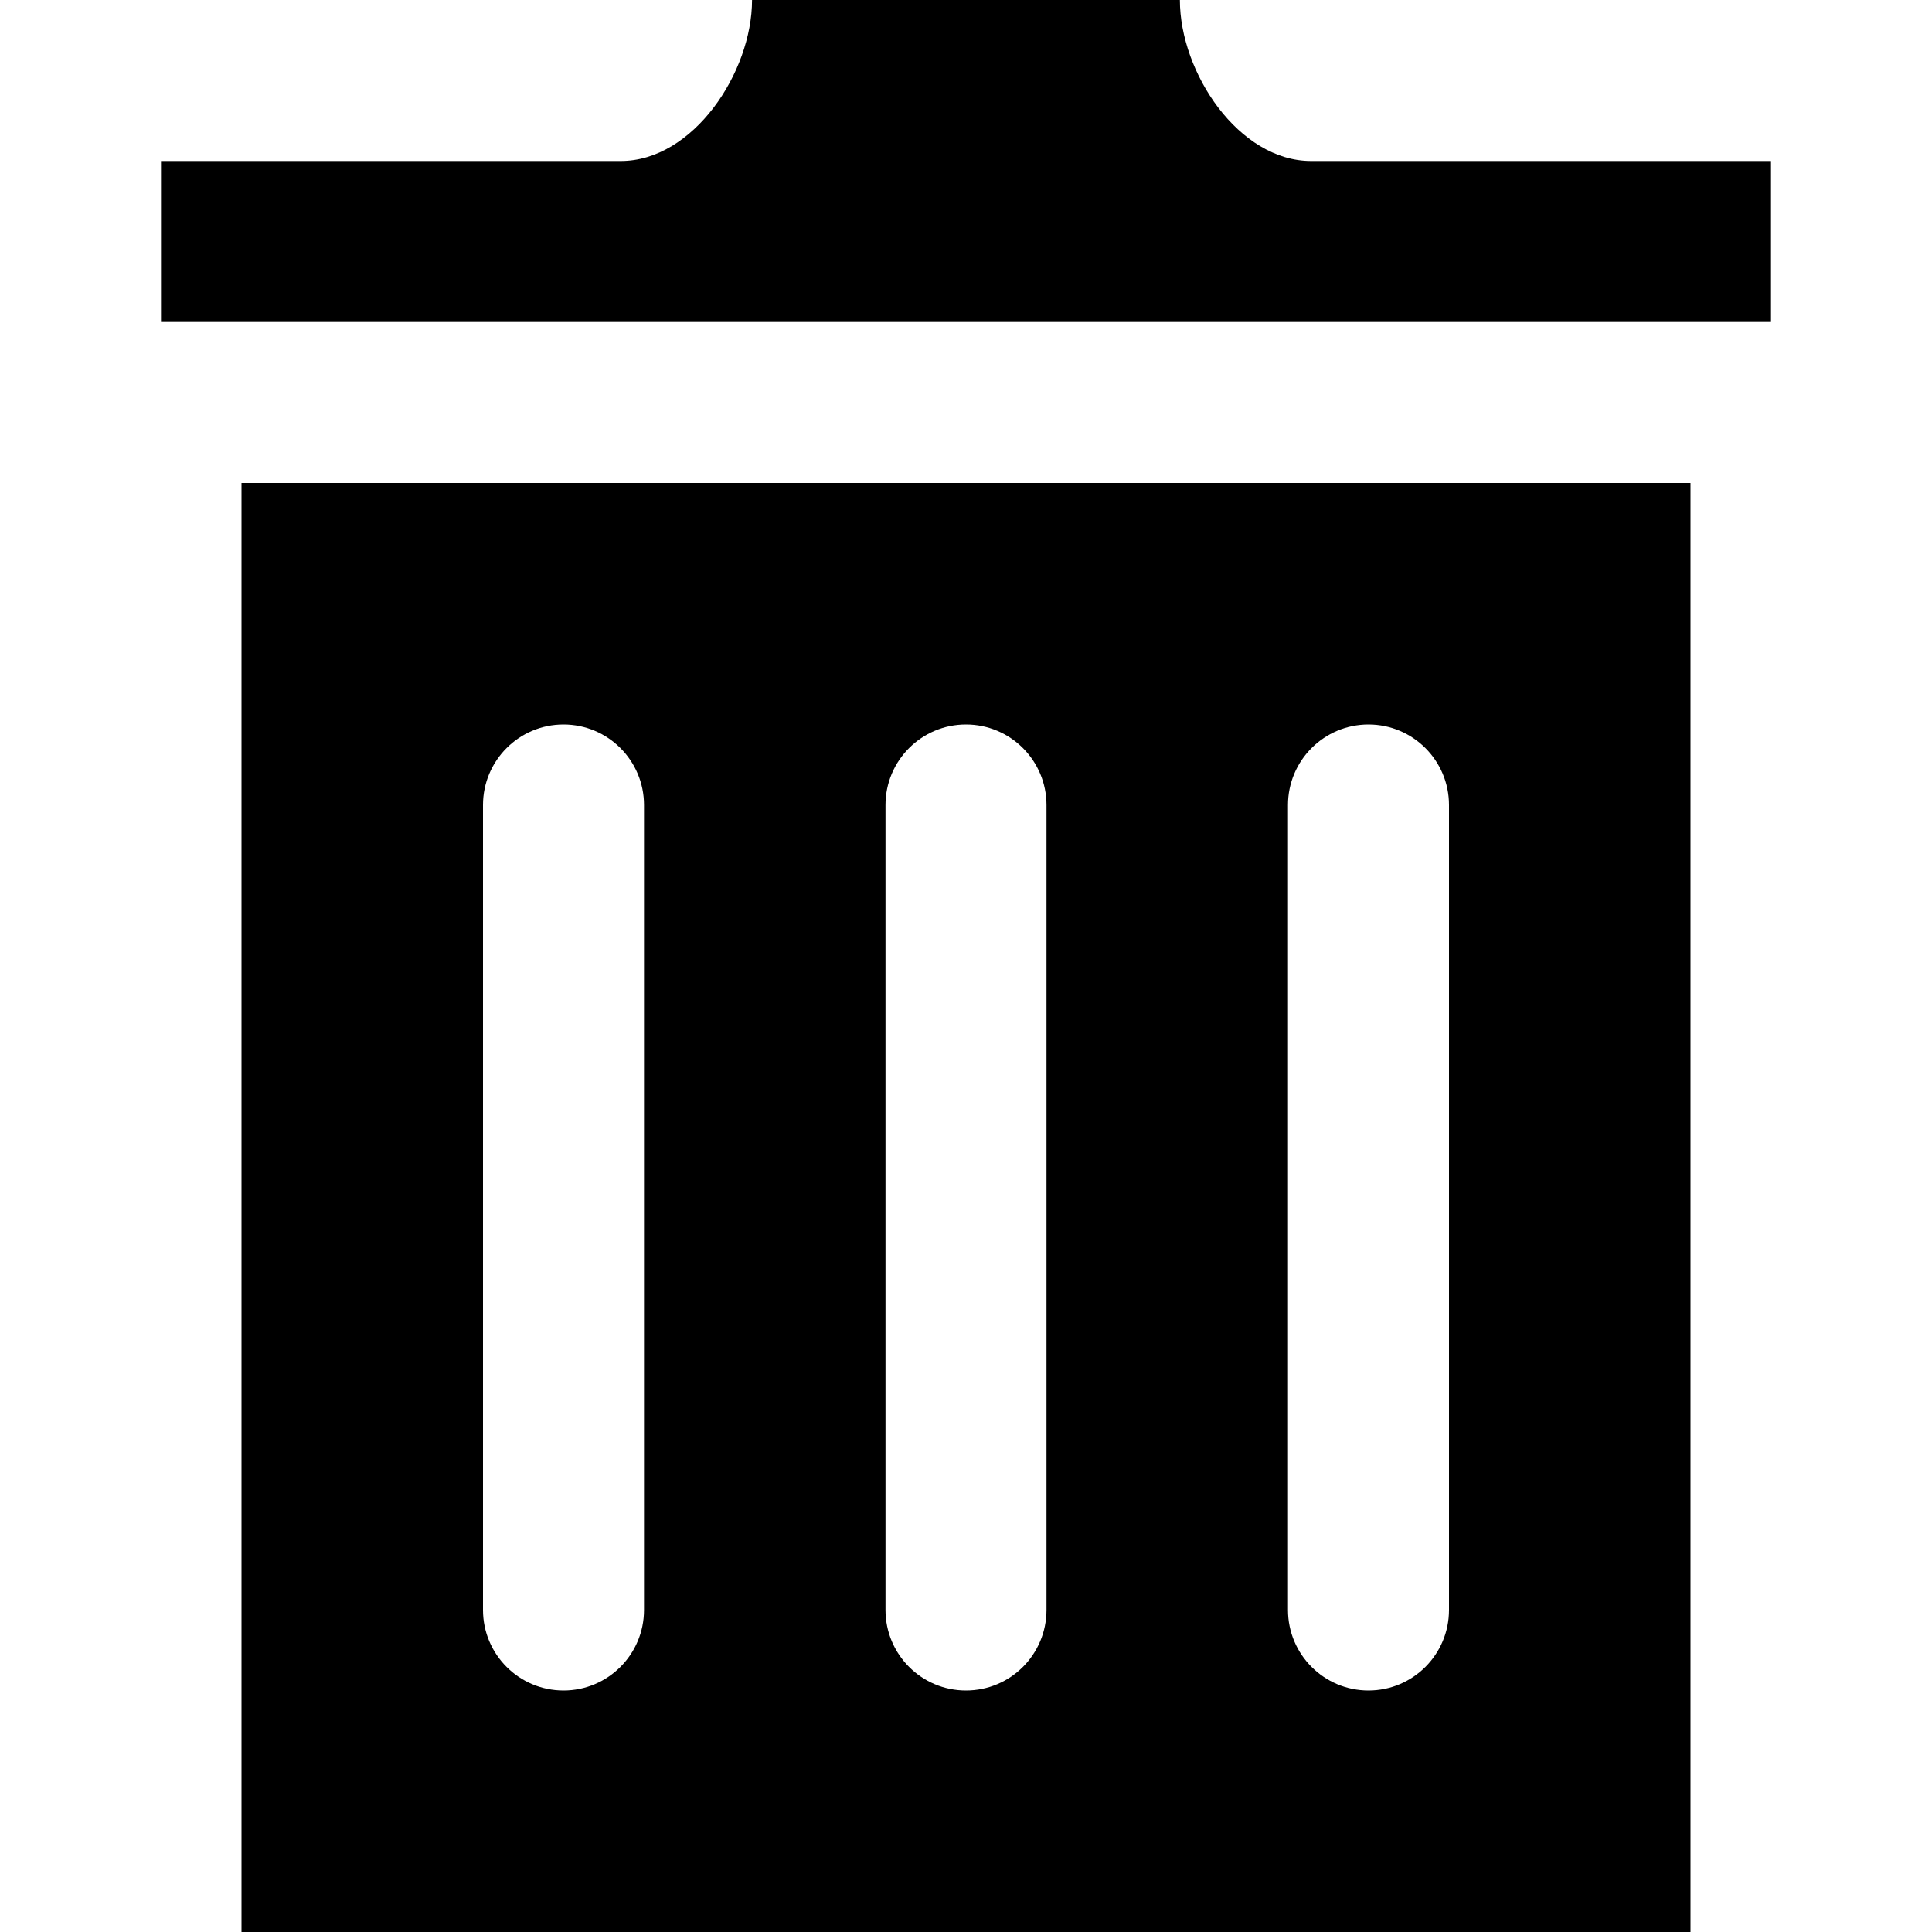
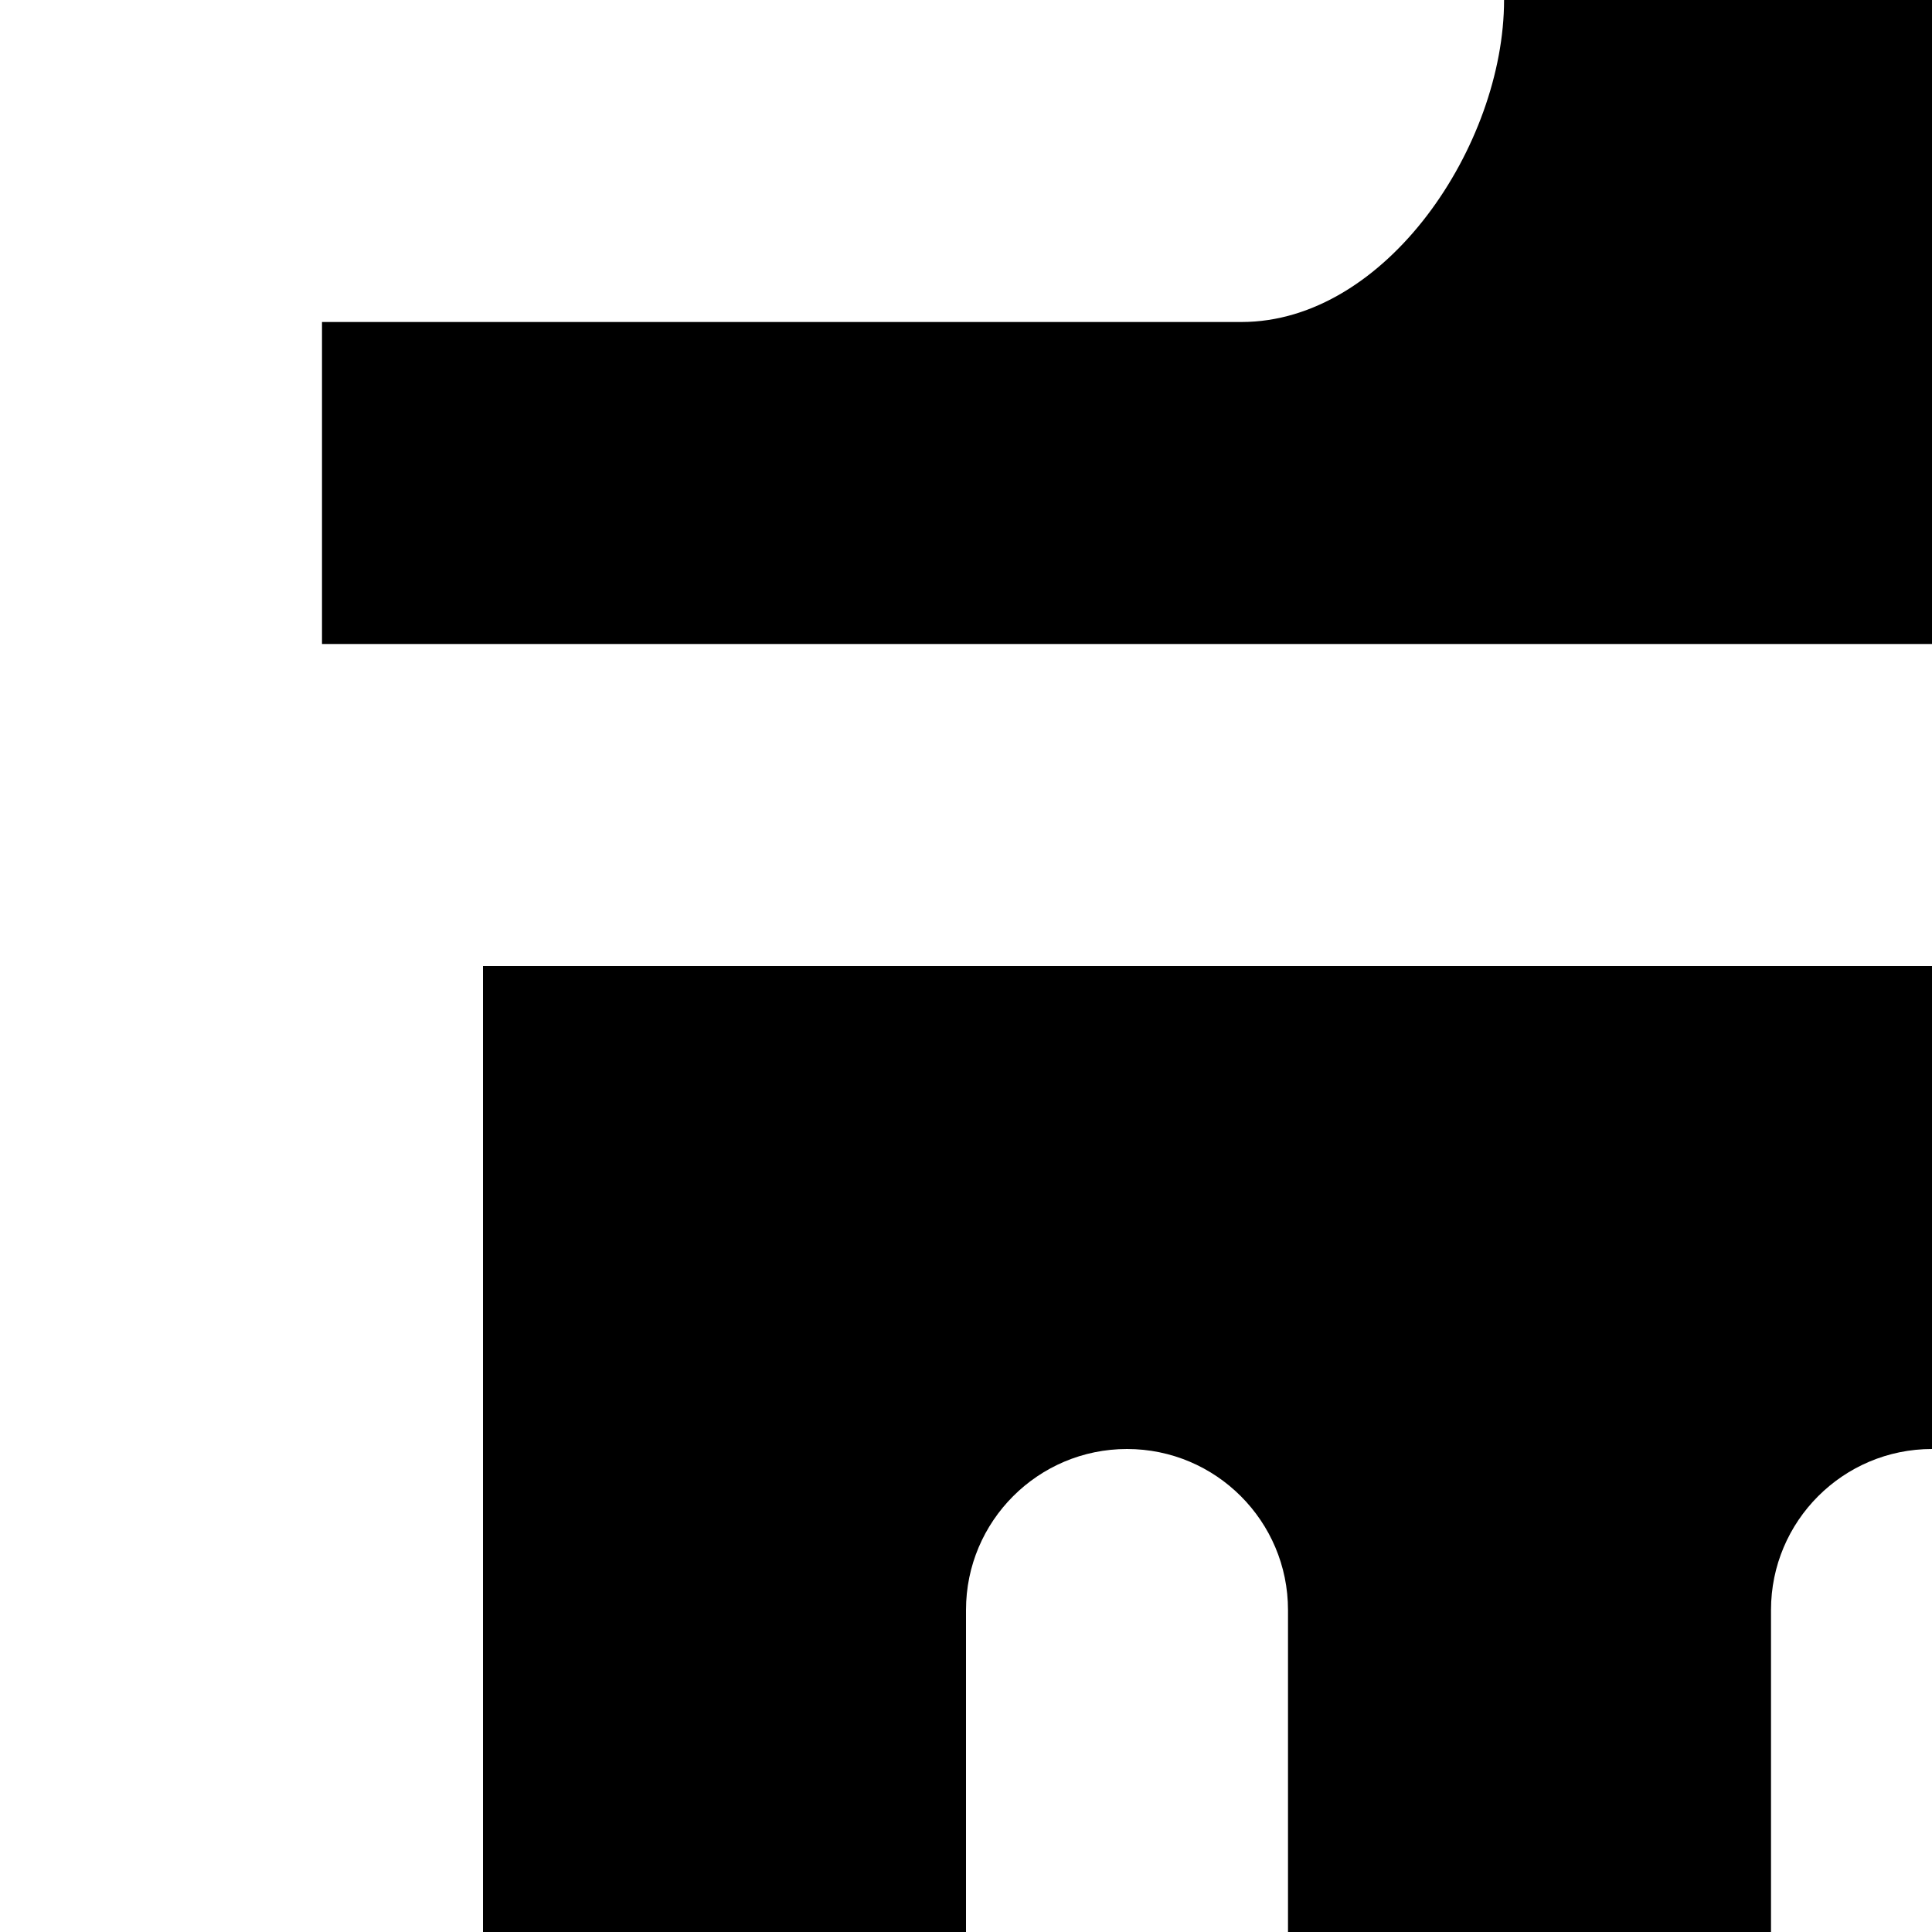
- <svg xmlns="http://www.w3.org/2000/svg" width="12" height="12" viewBox="0 0 24 24">
+ <svg xmlns="http://www.w3.org/2000/svg" width="12" height="12" viewBox="0 0 12 12">
  <path style="fill: currentColor" d="M3 6v18h18v-18h-18zm5 14c0 .552-.448 1-1 1s-1-.448-1-1v-10c0-.552.448-1 1-1s1 .448 1 1v10zm5 0c0 .552-.448 1-1 1s-1-.448-1-1v-10c0-.552.448-1 1-1s1 .448 1 1v10zm5 0c0 .552-.448 1-1 1s-1-.448-1-1v-10c0-.552.448-1 1-1s1 .448 1 1v10zm4-18v2h-20v-2h5.711c.9 0 1.631-1.099 1.631-2h5.315c0 .901.73 2 1.631 2h5.712z" />
</svg>
